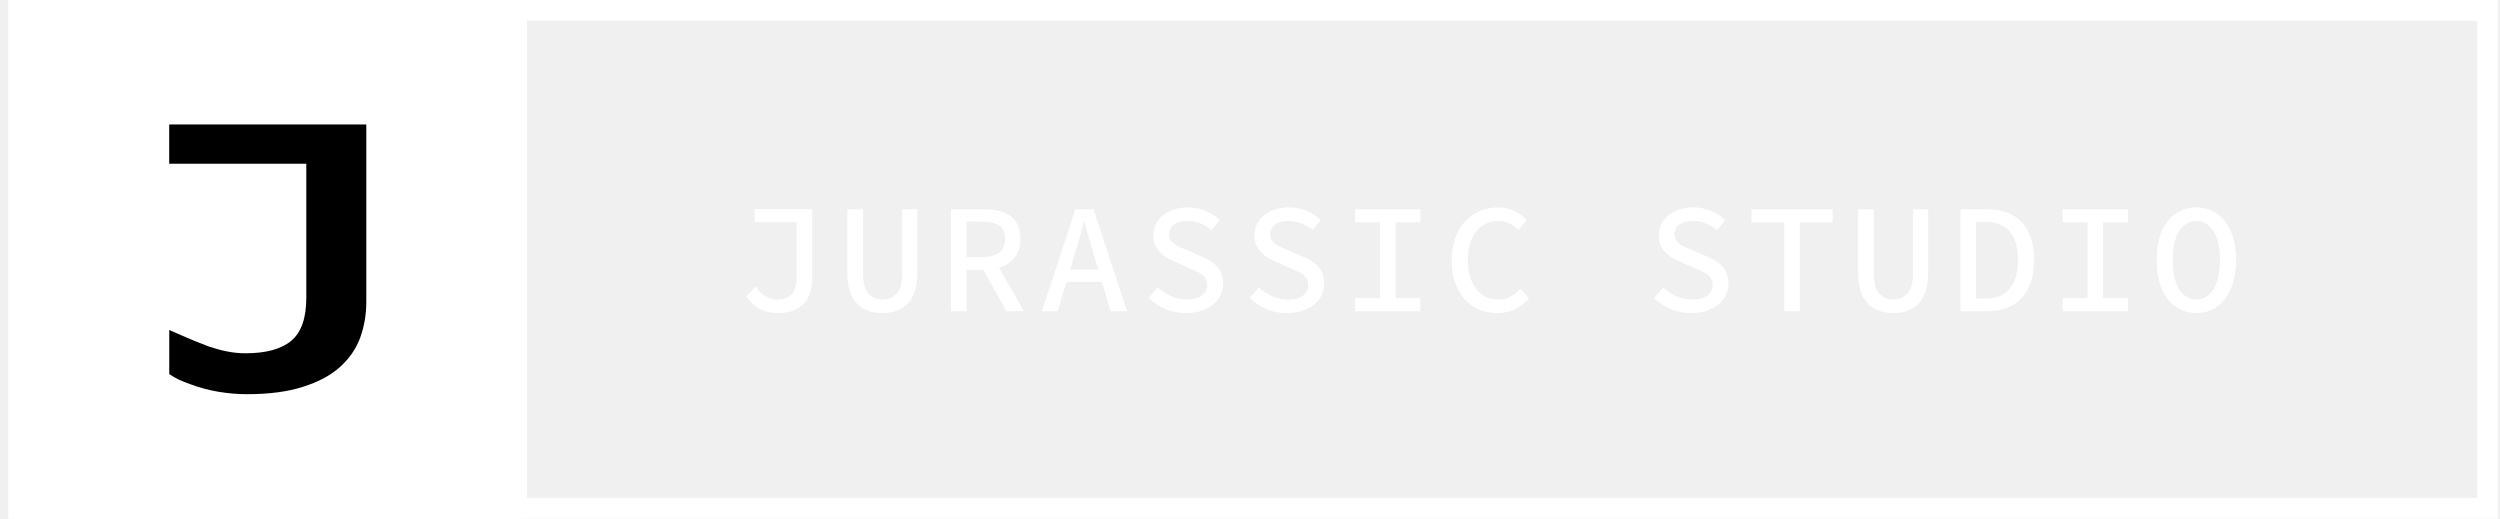
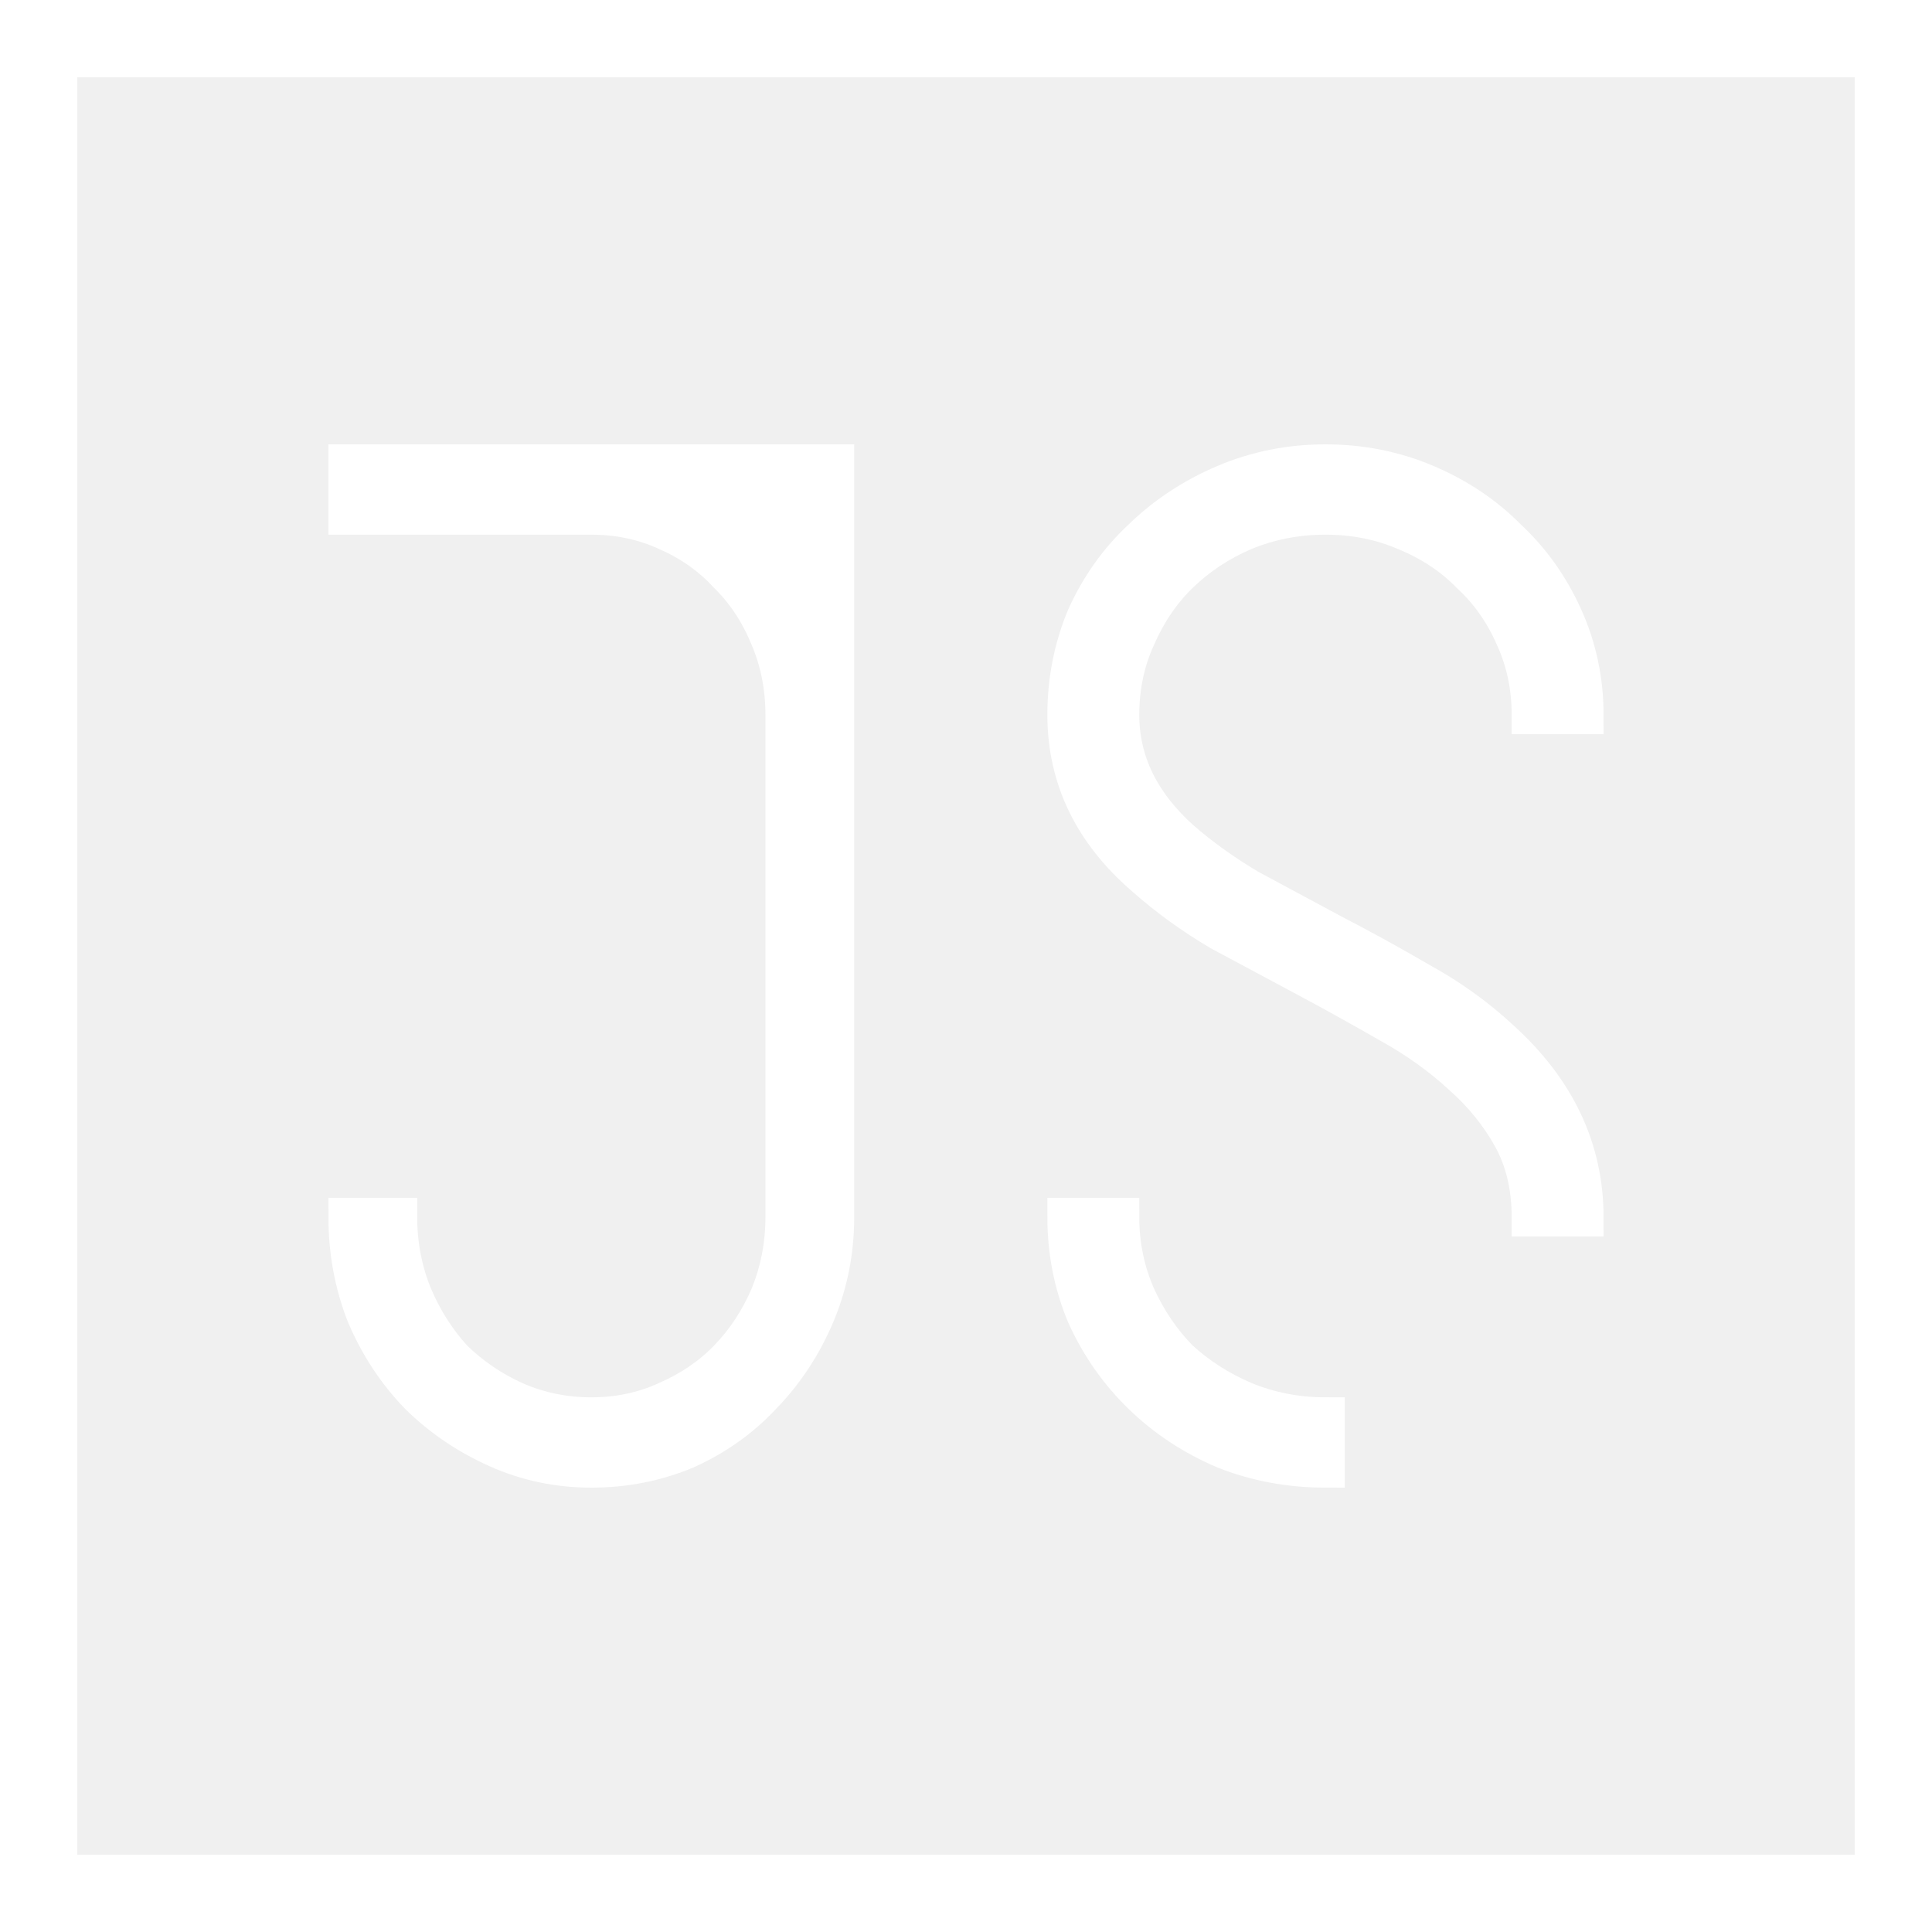
- <svg xmlns="http://www.w3.org/2000/svg" width="241" height="50" viewBox="0 0 241 50" fill="none">
-   <rect x="1.812" y="1" width="238" height="48" stroke="white" stroke-width="2" />
-   <rect x="0.812" width="50" height="50" fill="white" />
-   <path d="M74.938 30.179C74.388 30.179 73.838 30.054 73.287 29.804C72.748 29.544 72.297 29.124 71.938 28.544L72.853 27.629C73.132 28.049 73.453 28.364 73.812 28.574C74.172 28.774 74.532 28.874 74.892 28.874C75.552 28.874 76.032 28.704 76.332 28.364C76.642 28.024 76.797 27.464 76.797 26.684V21.419H72.763V20.159H78.297V26.804C78.297 27.274 78.237 27.714 78.118 28.124C78.007 28.524 77.823 28.879 77.562 29.189C77.302 29.499 76.957 29.744 76.528 29.924C76.097 30.094 75.567 30.179 74.938 30.179Z" fill="white" />
-   <path d="M85.072 30.179C84.562 30.179 84.097 30.104 83.677 29.954C83.267 29.804 82.912 29.574 82.612 29.264C82.312 28.944 82.082 28.539 81.922 28.049C81.762 27.549 81.682 26.954 81.682 26.264V20.174H83.197V26.354C83.197 27.254 83.367 27.899 83.707 28.289C84.057 28.679 84.512 28.874 85.072 28.874C85.632 28.874 86.087 28.679 86.437 28.289C86.797 27.899 86.977 27.254 86.977 26.354V20.174H88.432V26.264C88.432 26.954 88.352 27.549 88.192 28.049C88.032 28.539 87.807 28.944 87.517 29.264C87.227 29.574 86.872 29.804 86.452 29.954C86.042 30.104 85.582 30.179 85.072 30.179Z" fill="white" />
-   <path d="M91.681 29.999V20.174H94.846C95.356 20.174 95.826 20.224 96.256 20.324C96.686 20.414 97.056 20.574 97.366 20.804C97.686 21.024 97.931 21.314 98.101 21.674C98.281 22.034 98.371 22.479 98.371 23.009C98.371 23.769 98.181 24.379 97.801 24.839C97.431 25.299 96.931 25.624 96.301 25.814L98.716 29.999H97.021L94.786 26.009H93.181V29.999H91.681ZM93.181 24.794H94.666C95.386 24.794 95.936 24.649 96.316 24.359C96.696 24.059 96.886 23.609 96.886 23.009C96.886 22.409 96.696 21.989 96.316 21.749C95.936 21.499 95.386 21.374 94.666 21.374H93.181V24.794Z" fill="white" />
-   <path d="M103.57 24.644L103.165 25.994H105.88L105.475 24.644C105.315 24.104 105.155 23.564 104.995 23.024C104.835 22.484 104.685 21.934 104.545 21.374H104.485C104.345 21.934 104.195 22.484 104.035 23.024C103.885 23.564 103.73 24.104 103.57 24.644ZM100.435 29.999L103.675 20.174H105.415L108.655 29.999H107.065L106.225 27.179H102.805L101.965 29.999H100.435Z" fill="white" />
-   <path d="M114.334 30.179C113.624 30.179 112.964 30.054 112.354 29.804C111.744 29.544 111.204 29.184 110.734 28.724L111.604 27.704C111.984 28.054 112.414 28.339 112.894 28.559C113.374 28.769 113.884 28.874 114.424 28.874C115.054 28.874 115.534 28.749 115.864 28.499C116.204 28.239 116.374 27.904 116.374 27.494C116.374 27.254 116.329 27.054 116.239 26.894C116.159 26.734 116.044 26.594 115.894 26.474C115.744 26.354 115.564 26.249 115.354 26.159C115.144 26.059 114.914 25.959 114.664 25.859L113.284 25.244C113.034 25.144 112.784 25.024 112.534 24.884C112.284 24.734 112.059 24.559 111.859 24.359C111.659 24.149 111.494 23.909 111.364 23.639C111.244 23.359 111.184 23.039 111.184 22.679C111.184 22.299 111.264 21.944 111.424 21.614C111.584 21.284 111.809 20.999 112.099 20.759C112.399 20.519 112.749 20.334 113.149 20.204C113.559 20.064 114.009 19.994 114.499 19.994C115.109 19.994 115.679 20.104 116.209 20.324C116.739 20.544 117.194 20.844 117.574 21.224L116.794 22.184C116.474 21.904 116.124 21.689 115.744 21.539C115.374 21.379 114.934 21.299 114.424 21.299C113.904 21.299 113.484 21.414 113.164 21.644C112.854 21.874 112.699 22.189 112.699 22.589C112.699 22.799 112.744 22.984 112.834 23.144C112.934 23.294 113.064 23.429 113.224 23.549C113.384 23.659 113.564 23.759 113.764 23.849C113.974 23.929 114.189 24.014 114.409 24.104L115.744 24.689C116.054 24.809 116.339 24.949 116.599 25.109C116.859 25.259 117.084 25.439 117.274 25.649C117.474 25.849 117.629 26.089 117.739 26.369C117.849 26.639 117.904 26.954 117.904 27.314C117.904 27.704 117.824 28.074 117.664 28.424C117.504 28.774 117.269 29.079 116.959 29.339C116.649 29.599 116.274 29.804 115.834 29.954C115.394 30.104 114.894 30.179 114.334 30.179Z" fill="white" />
-   <path d="M124.078 30.179C123.368 30.179 122.708 30.054 122.098 29.804C121.488 29.544 120.948 29.184 120.478 28.724L121.348 27.704C121.728 28.054 122.158 28.339 122.638 28.559C123.118 28.769 123.628 28.874 124.168 28.874C124.798 28.874 125.278 28.749 125.608 28.499C125.948 28.239 126.118 27.904 126.118 27.494C126.118 27.254 126.073 27.054 125.983 26.894C125.903 26.734 125.788 26.594 125.638 26.474C125.488 26.354 125.308 26.249 125.098 26.159C124.888 26.059 124.658 25.959 124.408 25.859L123.028 25.244C122.778 25.144 122.528 25.024 122.278 24.884C122.028 24.734 121.803 24.559 121.603 24.359C121.403 24.149 121.238 23.909 121.108 23.639C120.988 23.359 120.928 23.039 120.928 22.679C120.928 22.299 121.008 21.944 121.168 21.614C121.328 21.284 121.553 20.999 121.843 20.759C122.143 20.519 122.493 20.334 122.893 20.204C123.303 20.064 123.753 19.994 124.243 19.994C124.853 19.994 125.423 20.104 125.953 20.324C126.483 20.544 126.938 20.844 127.318 21.224L126.538 22.184C126.218 21.904 125.868 21.689 125.488 21.539C125.118 21.379 124.678 21.299 124.168 21.299C123.648 21.299 123.228 21.414 122.908 21.644C122.598 21.874 122.443 22.189 122.443 22.589C122.443 22.799 122.488 22.984 122.578 23.144C122.678 23.294 122.808 23.429 122.968 23.549C123.128 23.659 123.308 23.759 123.508 23.849C123.718 23.929 123.933 24.014 124.153 24.104L125.488 24.689C125.798 24.809 126.083 24.949 126.343 25.109C126.603 25.259 126.828 25.439 127.018 25.649C127.218 25.849 127.373 26.089 127.483 26.369C127.593 26.639 127.648 26.954 127.648 27.314C127.648 27.704 127.568 28.074 127.408 28.424C127.248 28.774 127.013 29.079 126.703 29.339C126.393 29.599 126.018 29.804 125.578 29.954C125.138 30.104 124.638 30.179 124.078 30.179Z" fill="white" />
-   <path d="M130.627 29.999V28.739H133.027V21.434H130.627V20.174H136.927V21.434H134.527V28.739H136.927V29.999H130.627Z" fill="white" />
-   <path d="M144.301 30.179C143.691 30.179 143.121 30.069 142.591 29.849C142.061 29.619 141.601 29.289 141.211 28.859C140.821 28.419 140.511 27.889 140.281 27.269C140.061 26.639 139.951 25.919 139.951 25.109C139.951 24.309 140.061 23.594 140.281 22.964C140.511 22.334 140.821 21.799 141.211 21.359C141.611 20.919 142.081 20.584 142.621 20.354C143.171 20.114 143.771 19.994 144.421 19.994C145.021 19.994 145.556 20.119 146.026 20.369C146.496 20.609 146.881 20.889 147.181 21.209L146.341 22.154C146.091 21.894 145.811 21.689 145.501 21.539C145.191 21.379 144.831 21.299 144.421 21.299C143.981 21.299 143.581 21.389 143.221 21.569C142.861 21.739 142.551 21.989 142.291 22.319C142.041 22.639 141.846 23.034 141.706 23.504C141.566 23.964 141.496 24.484 141.496 25.064C141.496 25.654 141.566 26.184 141.706 26.654C141.846 27.124 142.046 27.524 142.306 27.854C142.566 28.184 142.876 28.439 143.236 28.619C143.596 28.789 144.001 28.874 144.451 28.874C144.881 28.874 145.266 28.784 145.606 28.604C145.946 28.424 146.261 28.169 146.551 27.839L147.391 28.754C147.001 29.214 146.551 29.569 146.041 29.819C145.541 30.059 144.961 30.179 144.301 30.179Z" fill="white" />
-   <path d="M163.055 30.179C162.345 30.179 161.685 30.054 161.075 29.804C160.465 29.544 159.925 29.184 159.455 28.724L160.325 27.704C160.705 28.054 161.135 28.339 161.615 28.559C162.095 28.769 162.605 28.874 163.145 28.874C163.775 28.874 164.255 28.749 164.585 28.499C164.925 28.239 165.095 27.904 165.095 27.494C165.095 27.254 165.05 27.054 164.96 26.894C164.88 26.734 164.765 26.594 164.615 26.474C164.465 26.354 164.285 26.249 164.075 26.159C163.865 26.059 163.635 25.959 163.385 25.859L162.005 25.244C161.755 25.144 161.505 25.024 161.255 24.884C161.005 24.734 160.78 24.559 160.58 24.359C160.38 24.149 160.215 23.909 160.085 23.639C159.965 23.359 159.905 23.039 159.905 22.679C159.905 22.299 159.985 21.944 160.145 21.614C160.305 21.284 160.53 20.999 160.82 20.759C161.12 20.519 161.47 20.334 161.87 20.204C162.28 20.064 162.73 19.994 163.22 19.994C163.83 19.994 164.4 20.104 164.93 20.324C165.46 20.544 165.915 20.844 166.295 21.224L165.515 22.184C165.195 21.904 164.845 21.689 164.465 21.539C164.095 21.379 163.655 21.299 163.145 21.299C162.625 21.299 162.205 21.414 161.885 21.644C161.575 21.874 161.42 22.189 161.42 22.589C161.42 22.799 161.465 22.984 161.555 23.144C161.655 23.294 161.785 23.429 161.945 23.549C162.105 23.659 162.285 23.759 162.485 23.849C162.695 23.929 162.91 24.014 163.13 24.104L164.465 24.689C164.775 24.809 165.06 24.949 165.32 25.109C165.58 25.259 165.805 25.439 165.995 25.649C166.195 25.849 166.35 26.089 166.46 26.369C166.57 26.639 166.625 26.954 166.625 27.314C166.625 27.704 166.545 28.074 166.385 28.424C166.225 28.774 165.99 29.079 165.68 29.339C165.37 29.599 164.995 29.804 164.555 29.954C164.115 30.104 163.615 30.179 163.055 30.179Z" fill="white" />
-   <path d="M172.004 29.999V21.434H168.839V20.174H176.669V21.434H173.504V29.999H172.004Z" fill="white" />
-   <path d="M182.513 30.179C182.003 30.179 181.538 30.104 181.118 29.954C180.708 29.804 180.353 29.574 180.053 29.264C179.753 28.944 179.523 28.539 179.363 28.049C179.203 27.549 179.123 26.954 179.123 26.264V20.174H180.638V26.354C180.638 27.254 180.808 27.899 181.148 28.289C181.498 28.679 181.953 28.874 182.513 28.874C183.073 28.874 183.528 28.679 183.878 28.289C184.238 27.899 184.418 27.254 184.418 26.354V20.174H185.873V26.264C185.873 26.954 185.793 27.549 185.633 28.049C185.473 28.539 185.248 28.944 184.958 29.264C184.668 29.574 184.313 29.804 183.893 29.954C183.483 30.104 183.023 30.179 182.513 30.179Z" fill="white" />
-   <path d="M188.987 29.999V20.174H191.477C192.957 20.174 194.092 20.584 194.882 21.404C195.682 22.224 196.082 23.439 196.082 25.049C196.082 26.649 195.687 27.874 194.897 28.724C194.107 29.574 192.992 29.999 191.552 29.999H188.987ZM190.487 28.784H191.387C192.417 28.784 193.197 28.469 193.727 27.839C194.267 27.209 194.537 26.279 194.537 25.049C194.537 23.819 194.267 22.904 193.727 22.304C193.197 21.694 192.417 21.389 191.387 21.389H190.487V28.784Z" fill="white" />
-   <path d="M198.836 29.999V28.739H201.236V21.434H198.836V20.174H205.136V21.434H202.736V28.739H205.136V29.999H198.836Z" fill="white" />
-   <path d="M211.73 30.179C211.17 30.179 210.655 30.064 210.185 29.834C209.715 29.604 209.31 29.274 208.97 28.844C208.63 28.404 208.365 27.864 208.175 27.224C207.995 26.584 207.905 25.859 207.905 25.049C207.905 24.249 207.995 23.534 208.175 22.904C208.365 22.274 208.63 21.744 208.97 21.314C209.31 20.884 209.715 20.559 210.185 20.339C210.655 20.109 211.17 19.994 211.73 19.994C212.29 19.994 212.805 20.109 213.275 20.339C213.745 20.559 214.145 20.884 214.475 21.314C214.815 21.744 215.08 22.274 215.27 22.904C215.46 23.534 215.555 24.249 215.555 25.049C215.555 25.859 215.46 26.584 215.27 27.224C215.08 27.864 214.815 28.404 214.475 28.844C214.145 29.274 213.745 29.604 213.275 29.834C212.805 30.064 212.29 30.179 211.73 30.179ZM211.73 28.874C212.42 28.874 212.97 28.539 213.38 27.869C213.8 27.199 214.01 26.259 214.01 25.049C214.01 23.859 213.8 22.939 213.38 22.289C212.97 21.629 212.42 21.299 211.73 21.299C211.04 21.299 210.485 21.629 210.065 22.289C209.655 22.939 209.45 23.859 209.45 25.049C209.45 26.259 209.655 27.199 210.065 27.869C210.485 28.539 211.04 28.874 211.73 28.874Z" fill="white" />
-   <path d="M23.793 38C22.895 38 21.981 37.922 21.05 37.766C20.119 37.61 19.205 37.362 18.307 37.024C17.41 36.686 17.116 36.584 16.318 36.064V31.812C17.756 32.444 18.279 32.689 20.125 33.4C21.339 33.808 22.48 34.057 23.643 34.057C25.638 34.057 27.117 33.654 28.081 32.847C29.046 32.04 29.528 30.661 29.528 28.709V15.787H16.312V12H35.312V29.099C35.312 30.322 35.113 31.48 34.714 32.574C34.315 33.641 33.667 34.578 32.769 35.384C31.872 36.191 30.675 36.829 29.179 37.297C27.716 37.766 25.921 38 23.793 38Z" fill="black" />
+ <svg xmlns="http://www.w3.org/2000/svg" width="50" height="50" viewBox="0 0 50 50" fill="none">
+   <rect x="1" y="1" width="48" height="48" stroke="white" stroke-width="2" />
+   <path d="M15.303 38C14.439 38 13.622 37.827 12.854 37.48C12.085 37.133 11.413 36.675 10.837 36.106C10.261 35.511 9.804 34.818 9.468 34.026C9.156 33.233 9 32.391 9 31.5H10.297C10.297 32.218 10.429 32.899 10.693 33.543C10.957 34.162 11.305 34.707 11.737 35.177C12.194 35.623 12.722 35.982 13.322 36.254C13.946 36.527 14.607 36.663 15.303 36.663C15.999 36.663 16.648 36.527 17.248 36.254C17.872 35.982 18.401 35.623 18.833 35.177C19.289 34.707 19.649 34.162 19.913 33.543C20.177 32.899 20.309 32.218 20.309 31.5V18.5C20.309 17.782 20.177 17.113 19.913 16.494C19.649 15.851 19.289 15.306 18.833 14.86C18.401 14.389 17.872 14.018 17.248 13.746C16.648 13.473 15.999 13.337 15.303 13.337H9V12H21.606V31.5C21.606 32.391 21.438 33.233 21.102 34.026C20.766 34.818 20.309 35.511 19.733 36.106C19.181 36.7 18.521 37.17 17.752 37.517C16.984 37.839 16.167 38 15.303 38Z" fill="white" stroke="white" />
+   <path d="M41 31.5H39.622C39.622 30.708 39.456 30.014 39.125 29.42C38.793 28.826 38.359 28.293 37.824 27.823C37.288 27.328 36.663 26.882 35.949 26.486C35.26 26.09 34.545 25.693 33.805 25.297C33.066 24.901 32.326 24.505 31.586 24.109C30.872 23.688 30.221 23.217 29.634 22.697C28.282 21.533 27.606 20.134 27.606 18.5C27.606 17.609 27.772 16.767 28.103 15.974C28.461 15.182 28.945 14.501 29.558 13.931C30.17 13.337 30.884 12.867 31.701 12.52C32.517 12.173 33.385 12 34.303 12C35.221 12 36.089 12.173 36.905 12.52C37.722 12.867 38.423 13.337 39.01 13.931C39.622 14.501 40.107 15.182 40.464 15.974C40.821 16.767 41 17.609 41 18.5H39.622C39.622 17.782 39.482 17.113 39.201 16.494C38.921 15.851 38.538 15.306 38.053 14.86C37.594 14.389 37.033 14.018 36.369 13.746C35.732 13.473 35.043 13.337 34.303 13.337C33.563 13.337 32.861 13.473 32.198 13.746C31.56 14.018 30.999 14.389 30.514 14.86C30.055 15.306 29.685 15.851 29.405 16.494C29.124 17.113 28.984 17.782 28.984 18.5C28.984 19.713 29.507 20.791 30.553 21.731C31.063 22.177 31.65 22.598 32.313 22.994C33.002 23.366 33.716 23.75 34.456 24.146C35.221 24.542 35.987 24.963 36.752 25.409C37.517 25.829 38.206 26.325 38.819 26.894C40.273 28.207 41 29.742 41 31.5ZM34.303 38C33.385 38 32.517 37.839 31.701 37.517C30.884 37.17 30.17 36.7 29.558 36.106C28.945 35.511 28.461 34.818 28.103 34.026C27.772 33.233 27.606 32.391 27.606 31.5H28.984C28.984 32.218 29.124 32.899 29.405 33.543C29.685 34.162 30.055 34.707 30.514 35.177C30.999 35.623 31.56 35.982 32.198 36.254C32.861 36.527 33.563 36.663 34.303 36.663V38Z" fill="white" stroke="white" />
</svg>
